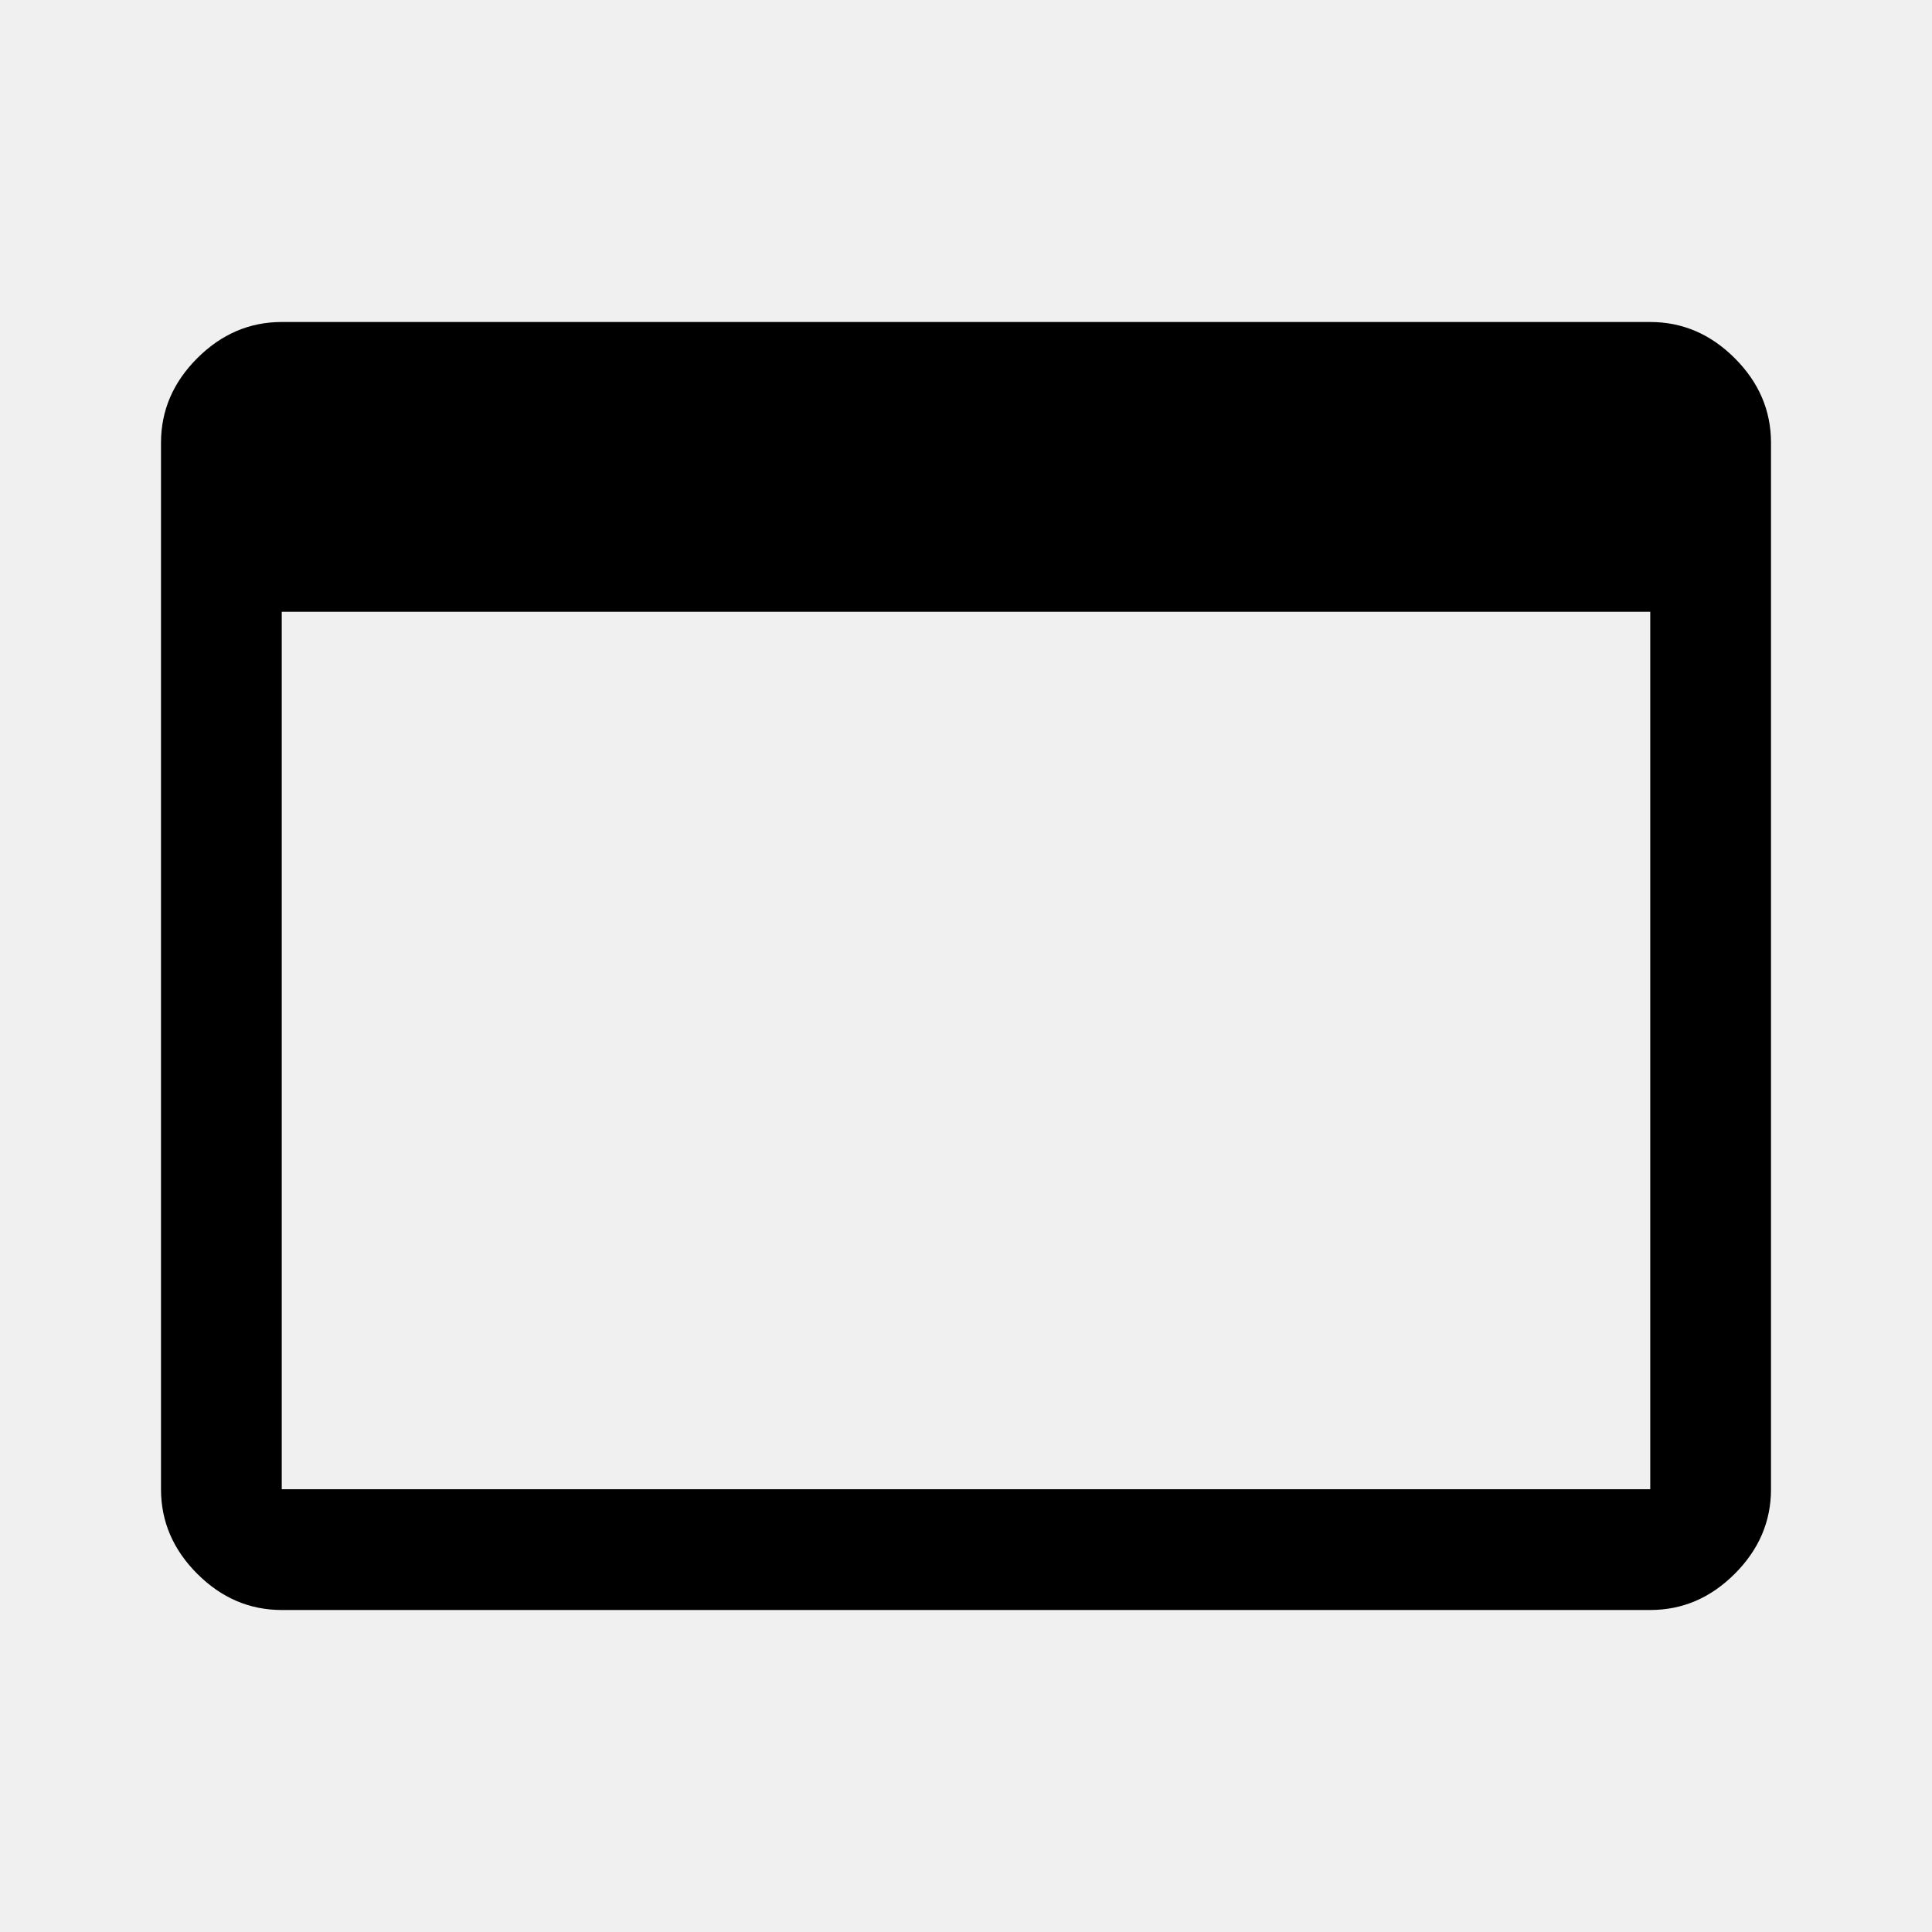
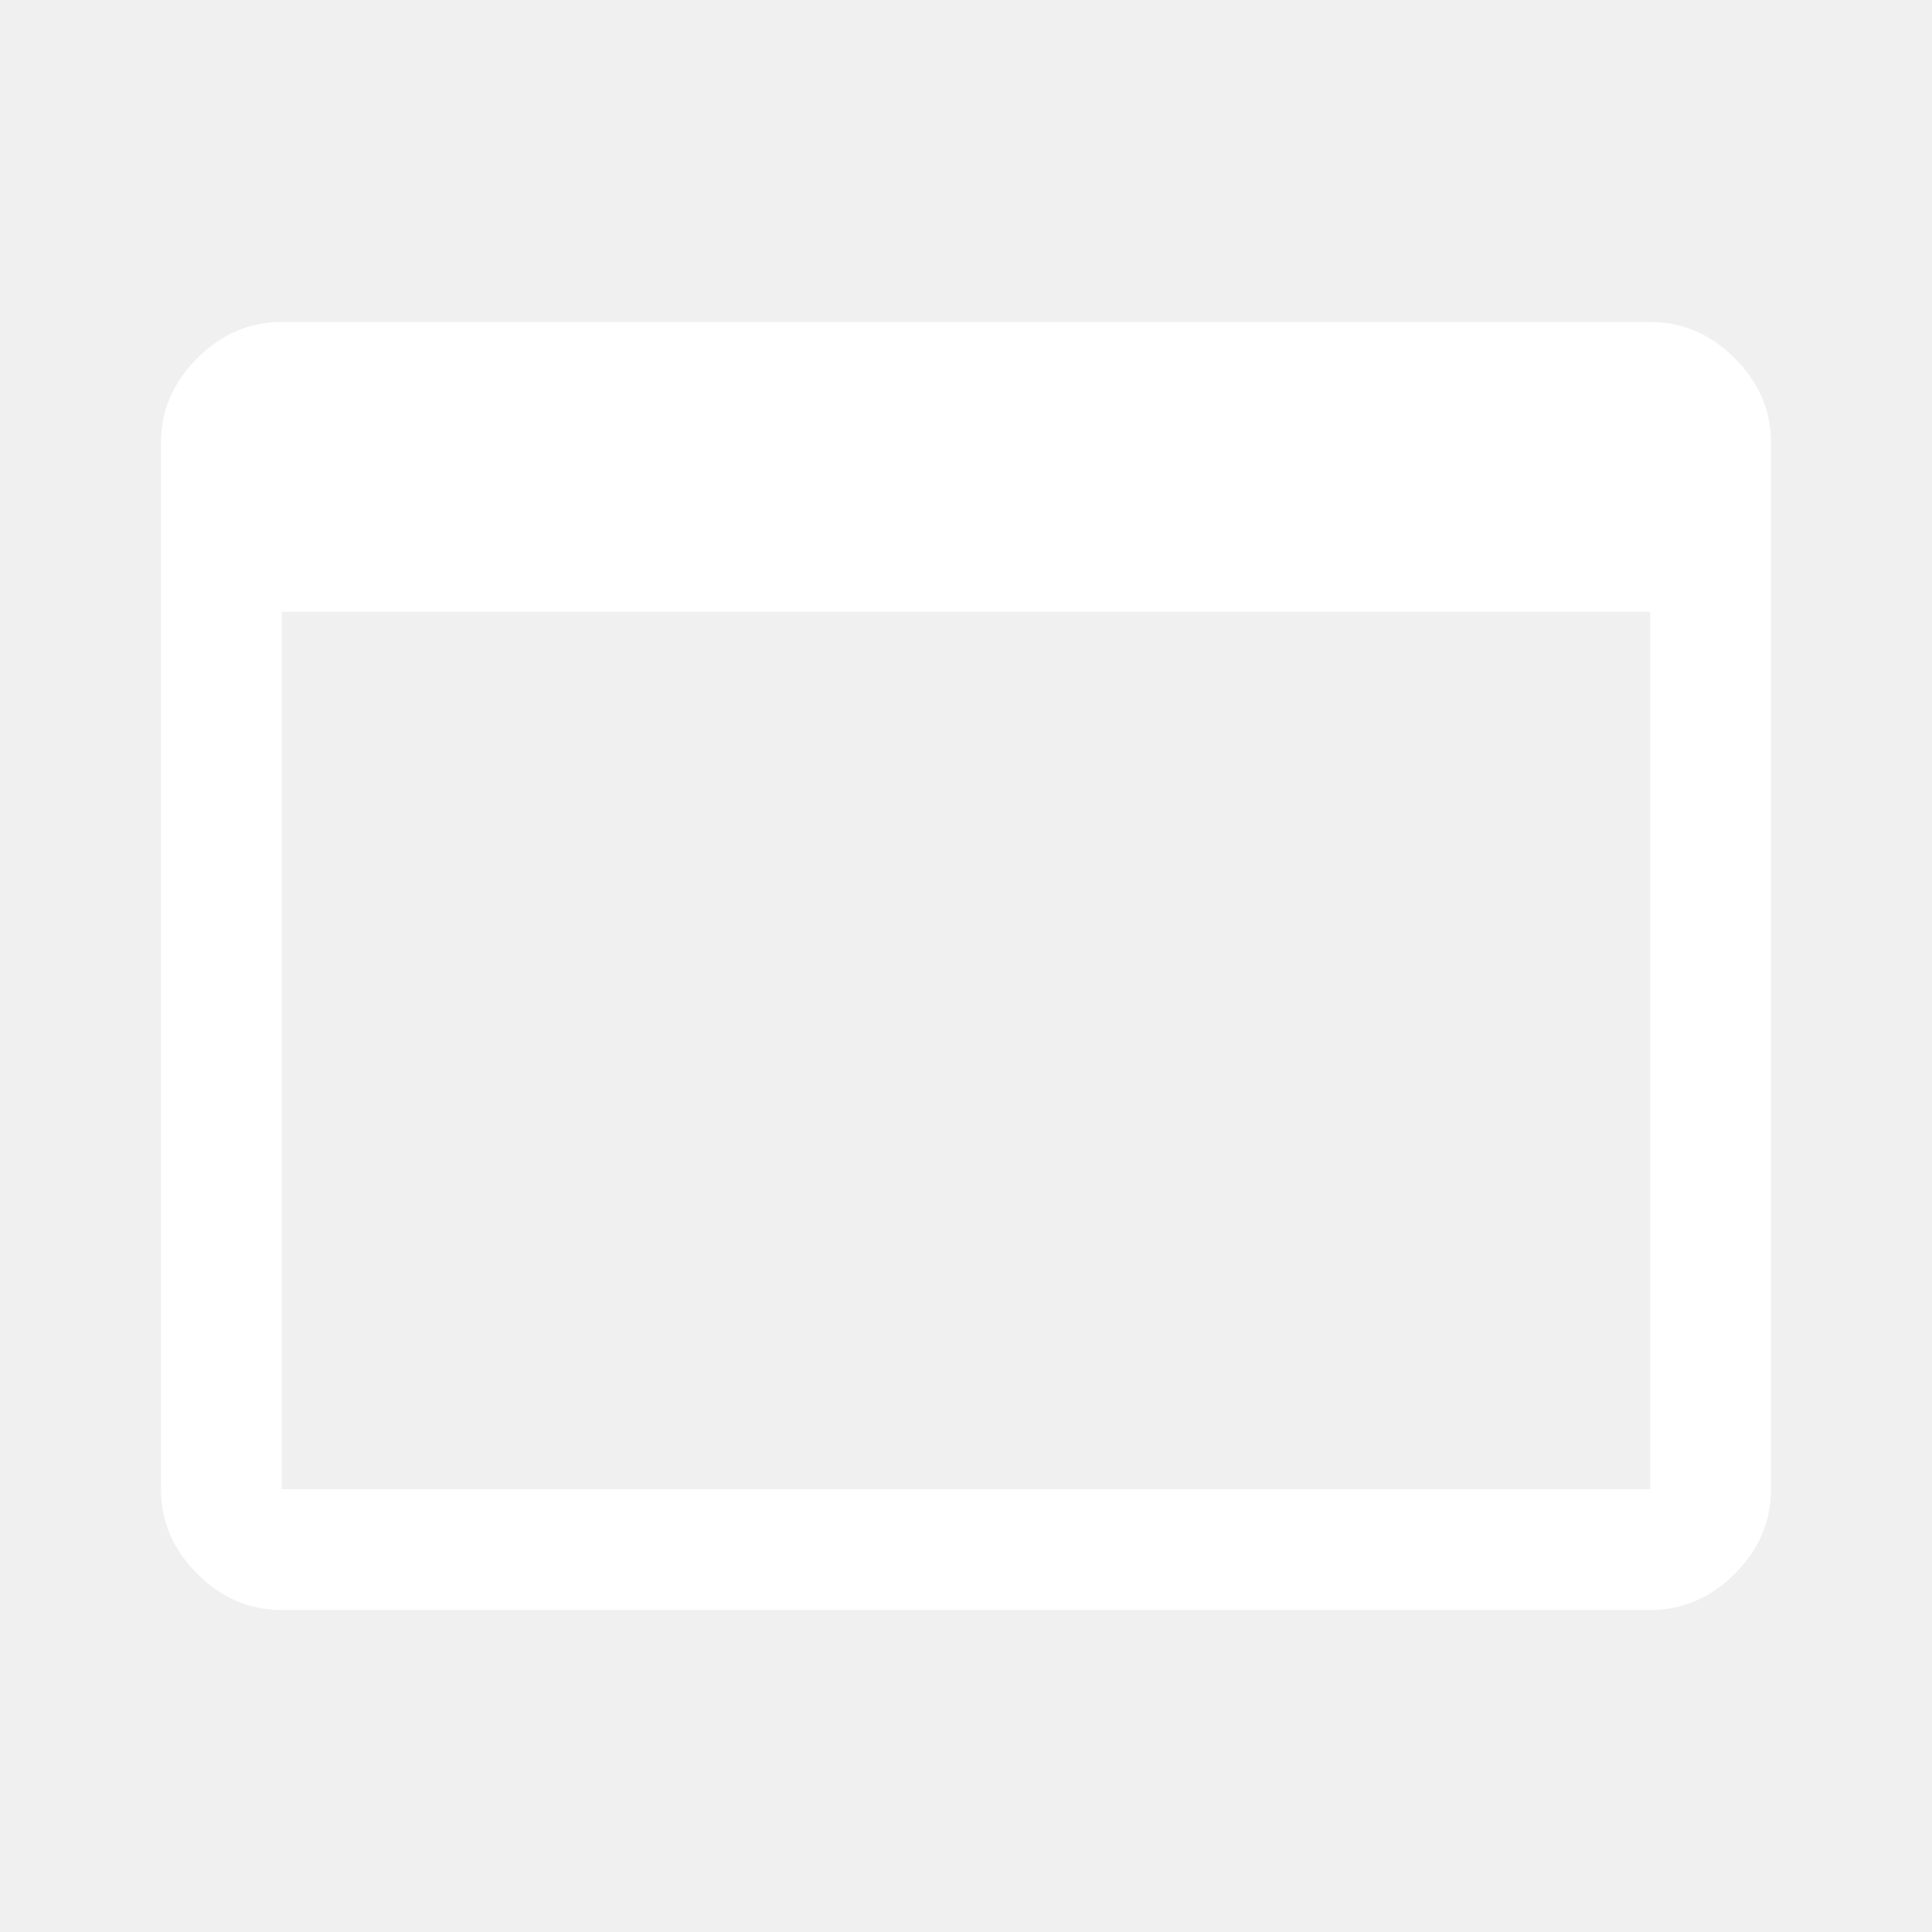
<svg xmlns="http://www.w3.org/2000/svg" height="48" width="48">
-   <path d="M41 40H7Q5.8 40 4.9 39.1Q4 38.2 4 37V11Q4 9.8 4.9 8.9Q5.8 8 7 8H41Q42.2 8 43.1 8.9Q44 9.8 44 11V37Q44 38.2 43.1 39.1Q42.2 40 41 40ZM7 15.2V37Q7 37 7 37Q7 37 7 37H41Q41 37 41 37Q41 37 41 37V15.2Z" />
+   <path fill="white" d="M41 40H7Q5.8 40 4.9 39.1Q4 38.2 4 37V11Q4 9.8 4.9 8.9Q5.8 8 7 8H41Q42.2 8 43.1 8.9Q44 9.8 44 11V37Q44 38.2 43.1 39.1Q42.2 40 41 40ZM7 15.2V37Q7 37 7 37Q7 37 7 37H41Q41 37 41 37Q41 37 41 37V15.2Z" />
</svg>
